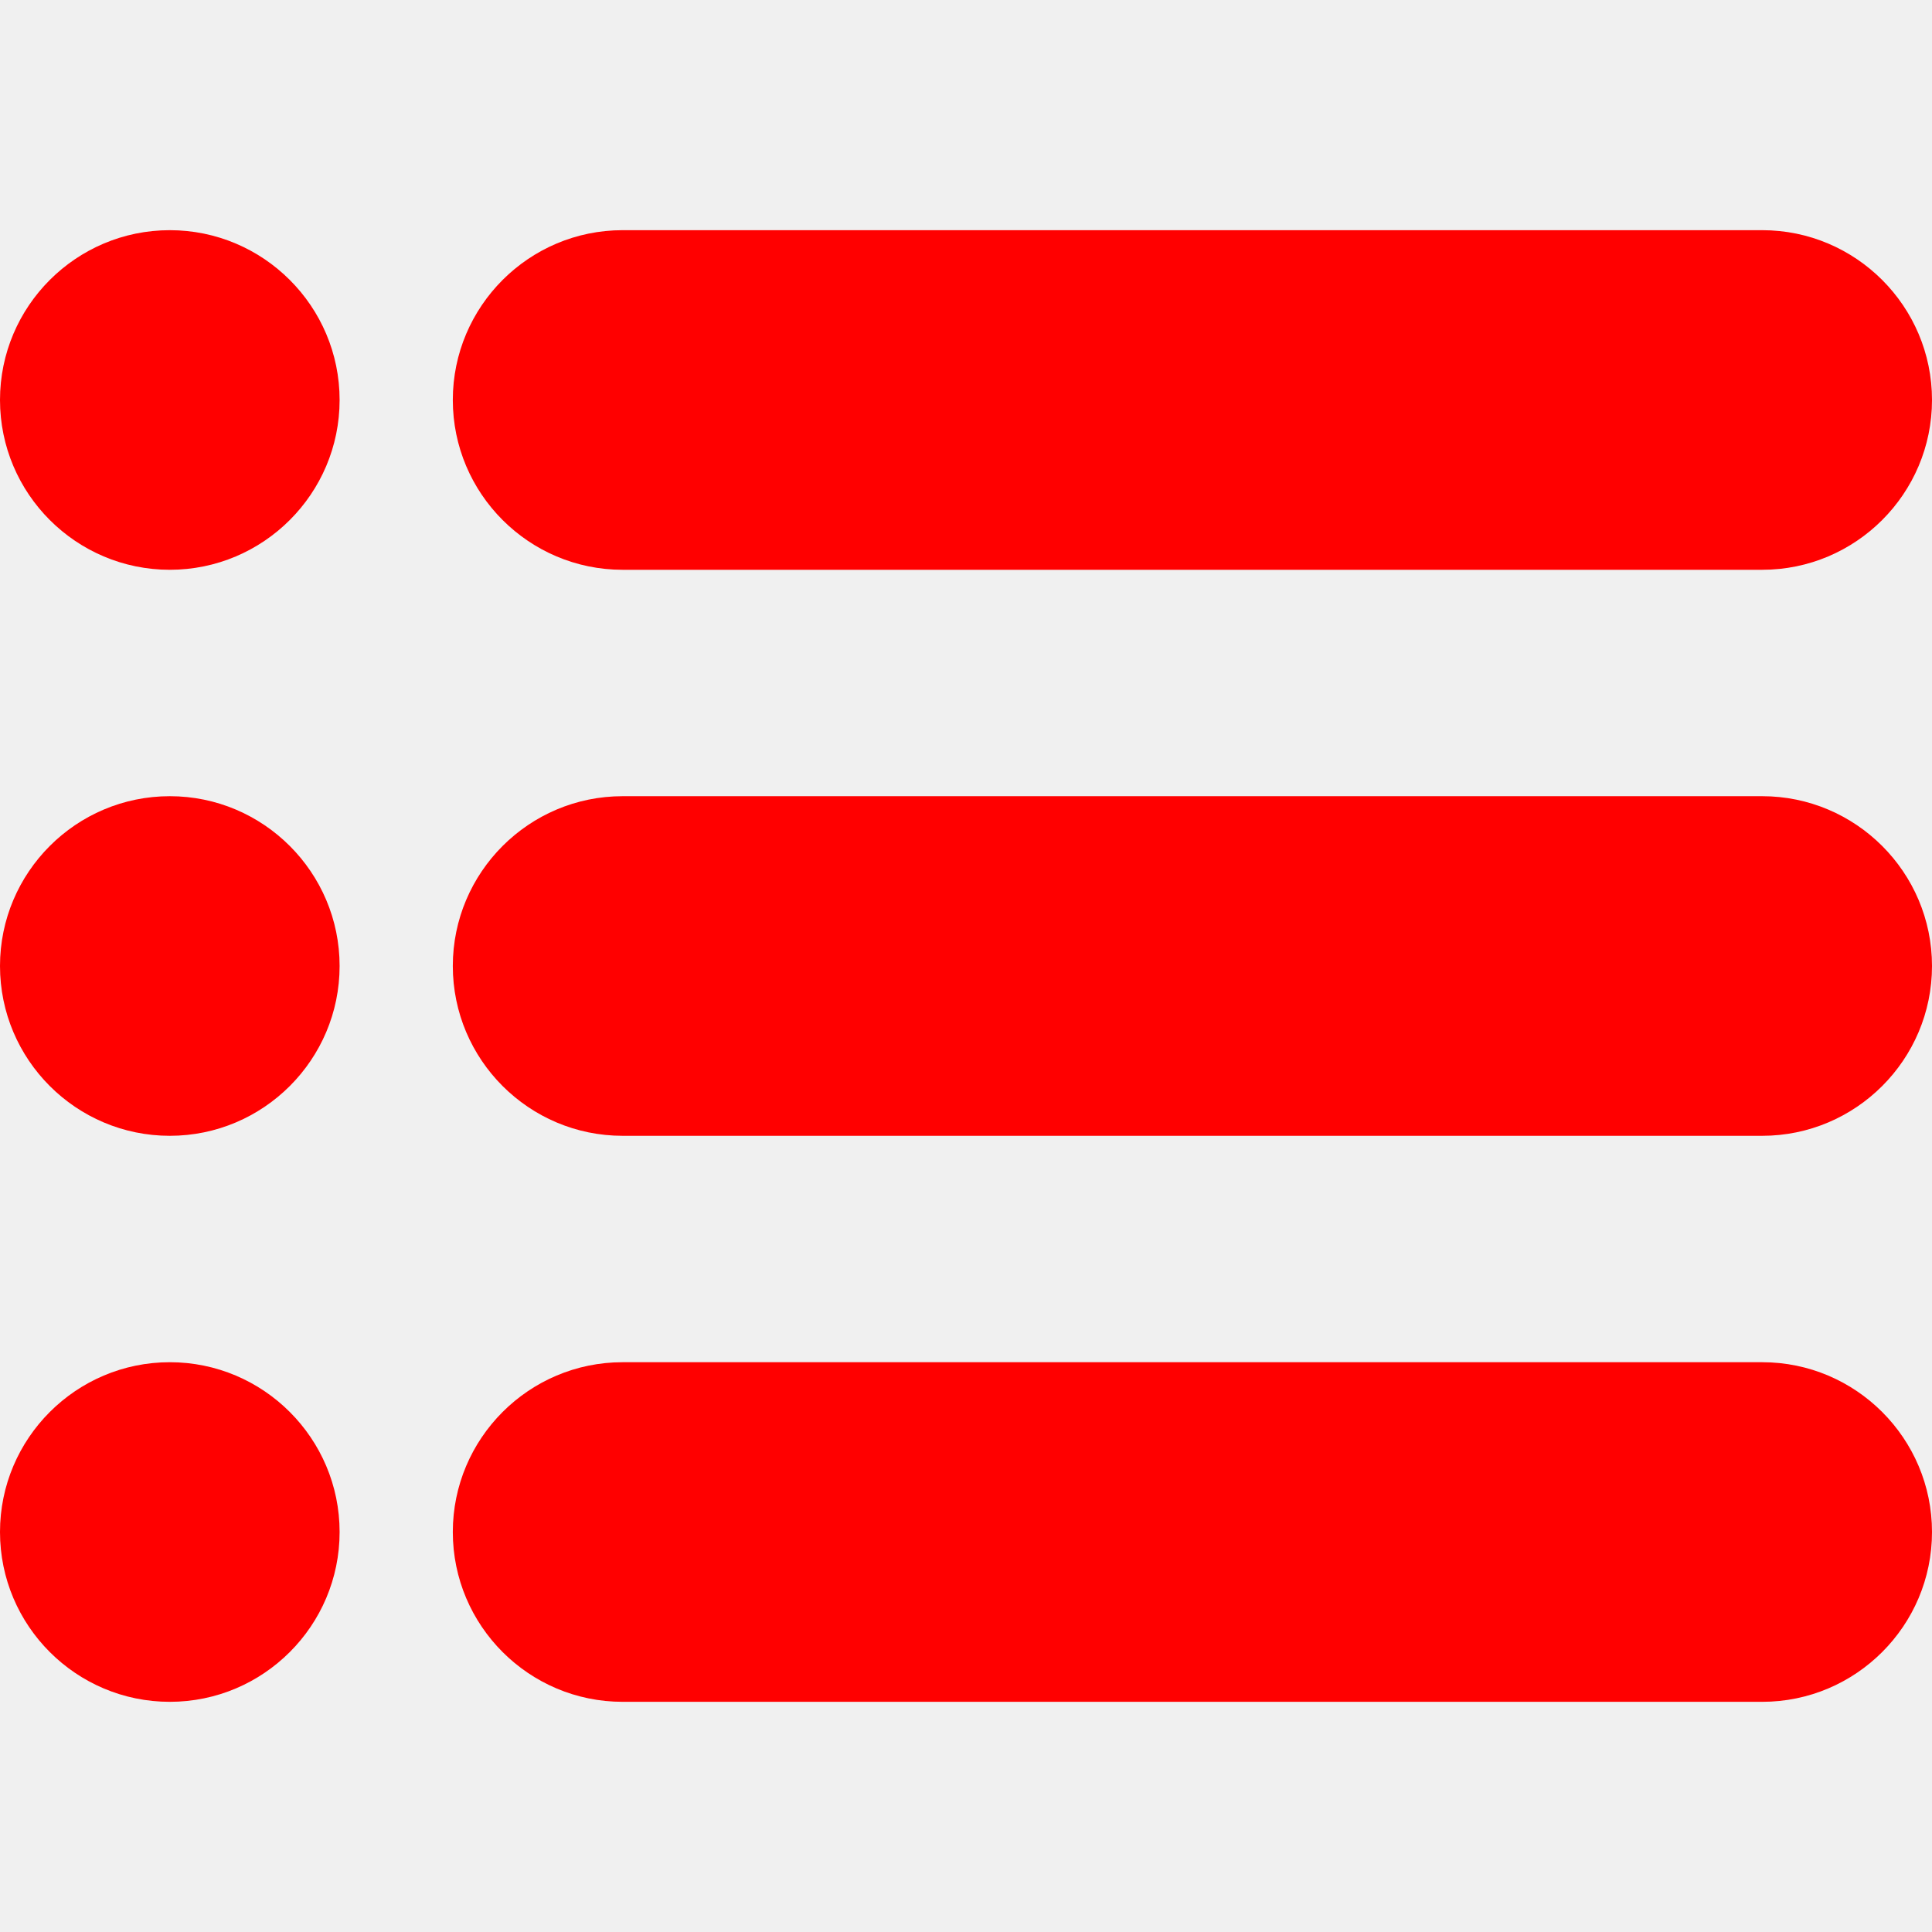
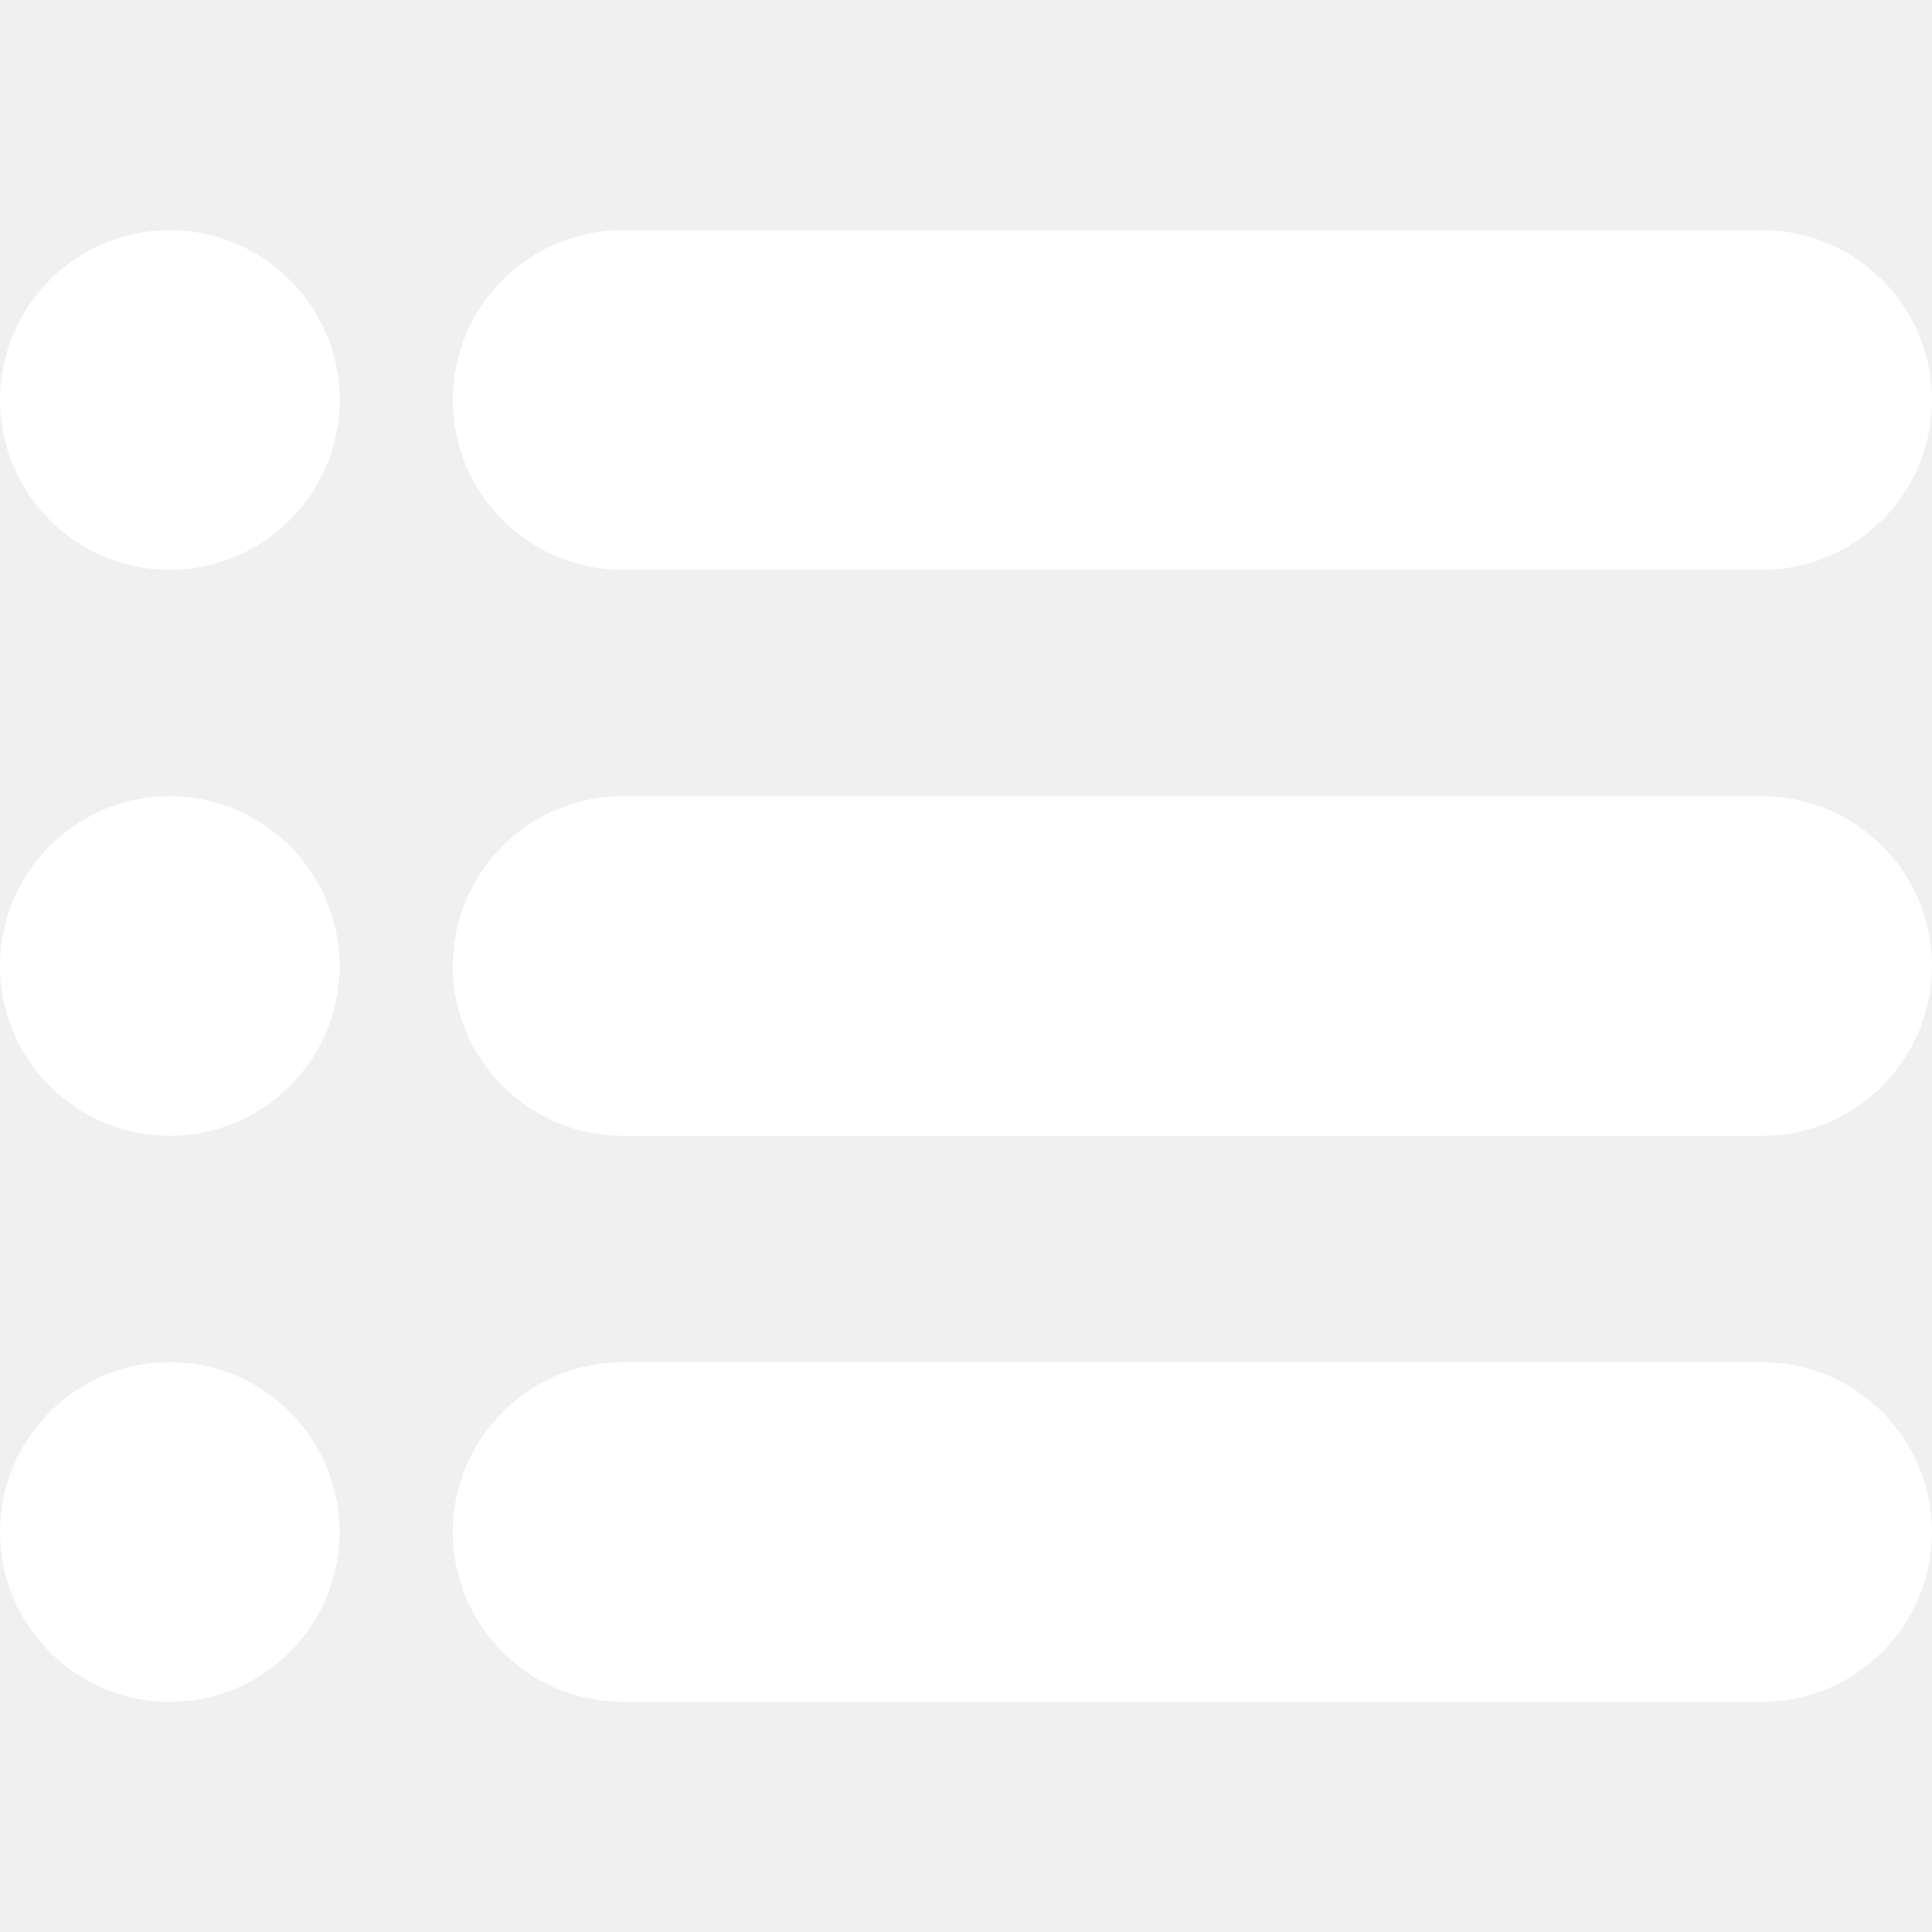
- <svg xmlns="http://www.w3.org/2000/svg" version="1.1" id="Capa_1" x="0px" y="0px" viewBox="0 0 512 512" style="enable-background:new 0 0 512 512;" xml:space="preserve" width="512px" height="512px">
+ <svg xmlns="http://www.w3.org/2000/svg" version="1.1" id="Capa_1" x="0px" y="0px" viewBox="0 0 512 512" style="enable-background:new 0 0 512 512;" xml:space="preserve">
+   <style type="text/css">
+ 	.st0{fill:#FFFFFF;}
+ </style>
  <g>
    <g>
      <g>
-         <path d="M467,61H165c-24.82,0-45,20.19-45,45c0,24.82,20.18,45,45,45h302c24.81,0,45-20.18,45-45C512,81.19,491.81,61,467,61z" data-original="#000000" class="active-path" data-old_color="#000000" fill="#FF0000" />
+         <path class="st0" d="M467,61H165c-24.8,0-45,20.2-45,45c0,24.8,20.2,45,45,45h302c24.8,0,45-20.2,45-45C512,81.2,491.8,61,467,61     z" />
      </g>
    </g>
    <g>
      <g>
-         <path d="M467,211H165c-24.82,0-45,20.19-45,45c0,24.82,20.18,45,45,45h302c24.81,0,45-20.18,45-45C512,231.19,491.81,211,467,211z    " data-original="#000000" class="active-path" data-old_color="#000000" fill="#FF0000" />
+         <path class="st0" d="M467,211H165c-24.8,0-45,20.2-45,45c0,24.8,20.2,45,45,45h302c24.8,0,45-20.2,45-45     C512,231.2,491.8,211,467,211z" />
      </g>
    </g>
    <g>
      <g>
-         <path d="M467,361H165c-24.82,0-45,20.19-45,45c0,24.82,20.18,45,45,45h302c24.81,0,45-20.18,45-45C512,381.19,491.81,361,467,361z    " data-original="#000000" class="active-path" data-old_color="#000000" fill="#FF0000" />
+         <path class="st0" d="M467,361H165c-24.8,0-45,20.2-45,45c0,24.8,20.2,45,45,45h302c24.8,0,45-20.2,45-45     C512,381.2,491.8,361,467,361z" />
      </g>
    </g>
    <g>
      <g>
-         <path d="M45,61C20.18,61,0,81.19,0,106c0,24.82,20.18,45,45,45c24.81,0,45-20.18,45-45C90,81.19,69.81,61,45,61z" data-original="#000000" class="active-path" data-old_color="#000000" fill="#FF0000" />
+         <path class="st0" d="M45,61C20.2,61,0,81.2,0,106c0,24.8,20.2,45,45,45c24.8,0,45-20.2,45-45C90,81.2,69.8,61,45,61z" />
      </g>
    </g>
    <g>
      <g>
-         <path d="M45,211c-24.82,0-45,20.19-45,45c0,24.82,20.18,45,45,45c24.81,0,45-20.18,45-45C90,231.19,69.81,211,45,211z" data-original="#000000" class="active-path" data-old_color="#000000" fill="#FF0000" />
+         <path class="st0" d="M45,211c-24.8,0-45,20.2-45,45c0,24.8,20.2,45,45,45c24.8,0,45-20.2,45-45C90,231.2,69.8,211,45,211z" />
      </g>
    </g>
    <g>
      <g>
-         <path d="M45,361c-24.82,0-45,20.19-45,45c0,24.82,20.18,45,45,45c24.81,0,45-20.18,45-45C90,381.19,69.81,361,45,361z" data-original="#000000" class="active-path" data-old_color="#000000" fill="#FF0000" />
+         <path class="st0" d="M45,361c-24.8,0-45,20.2-45,45c0,24.8,20.2,45,45,45c24.8,0,45-20.2,45-45C90,381.2,69.8,361,45,361z" />
      </g>
    </g>
  </g>
</svg>
